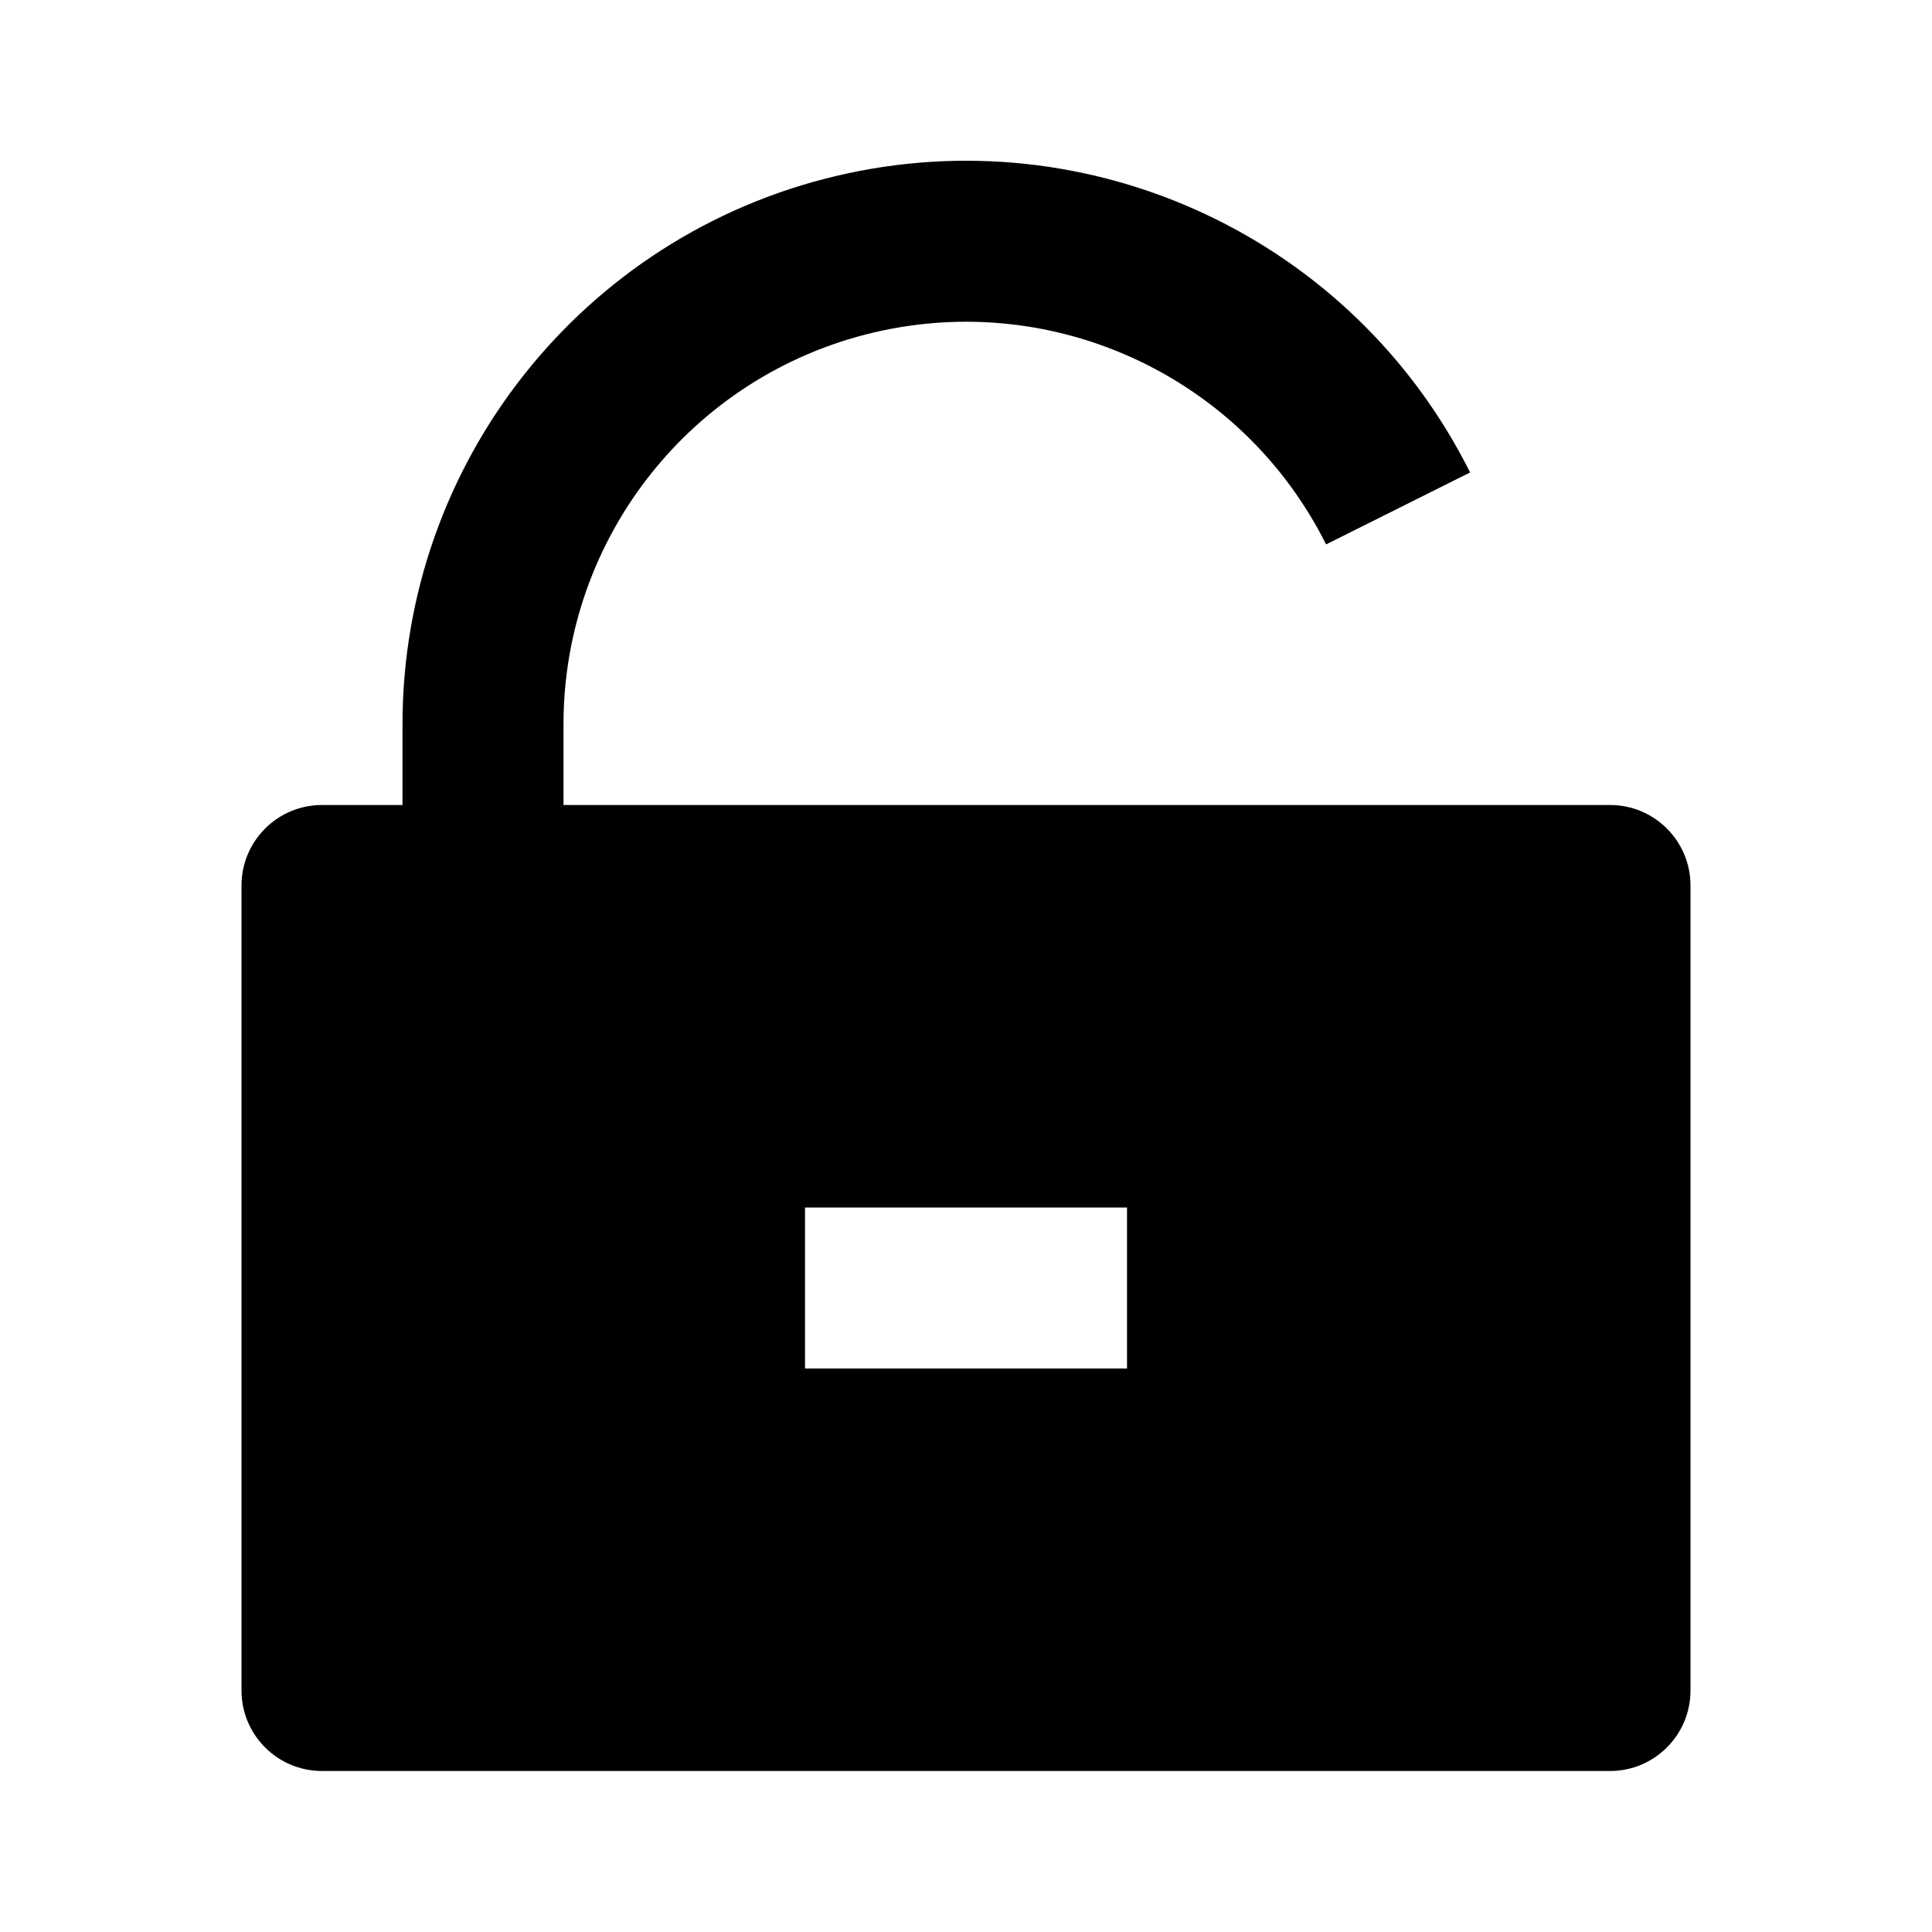
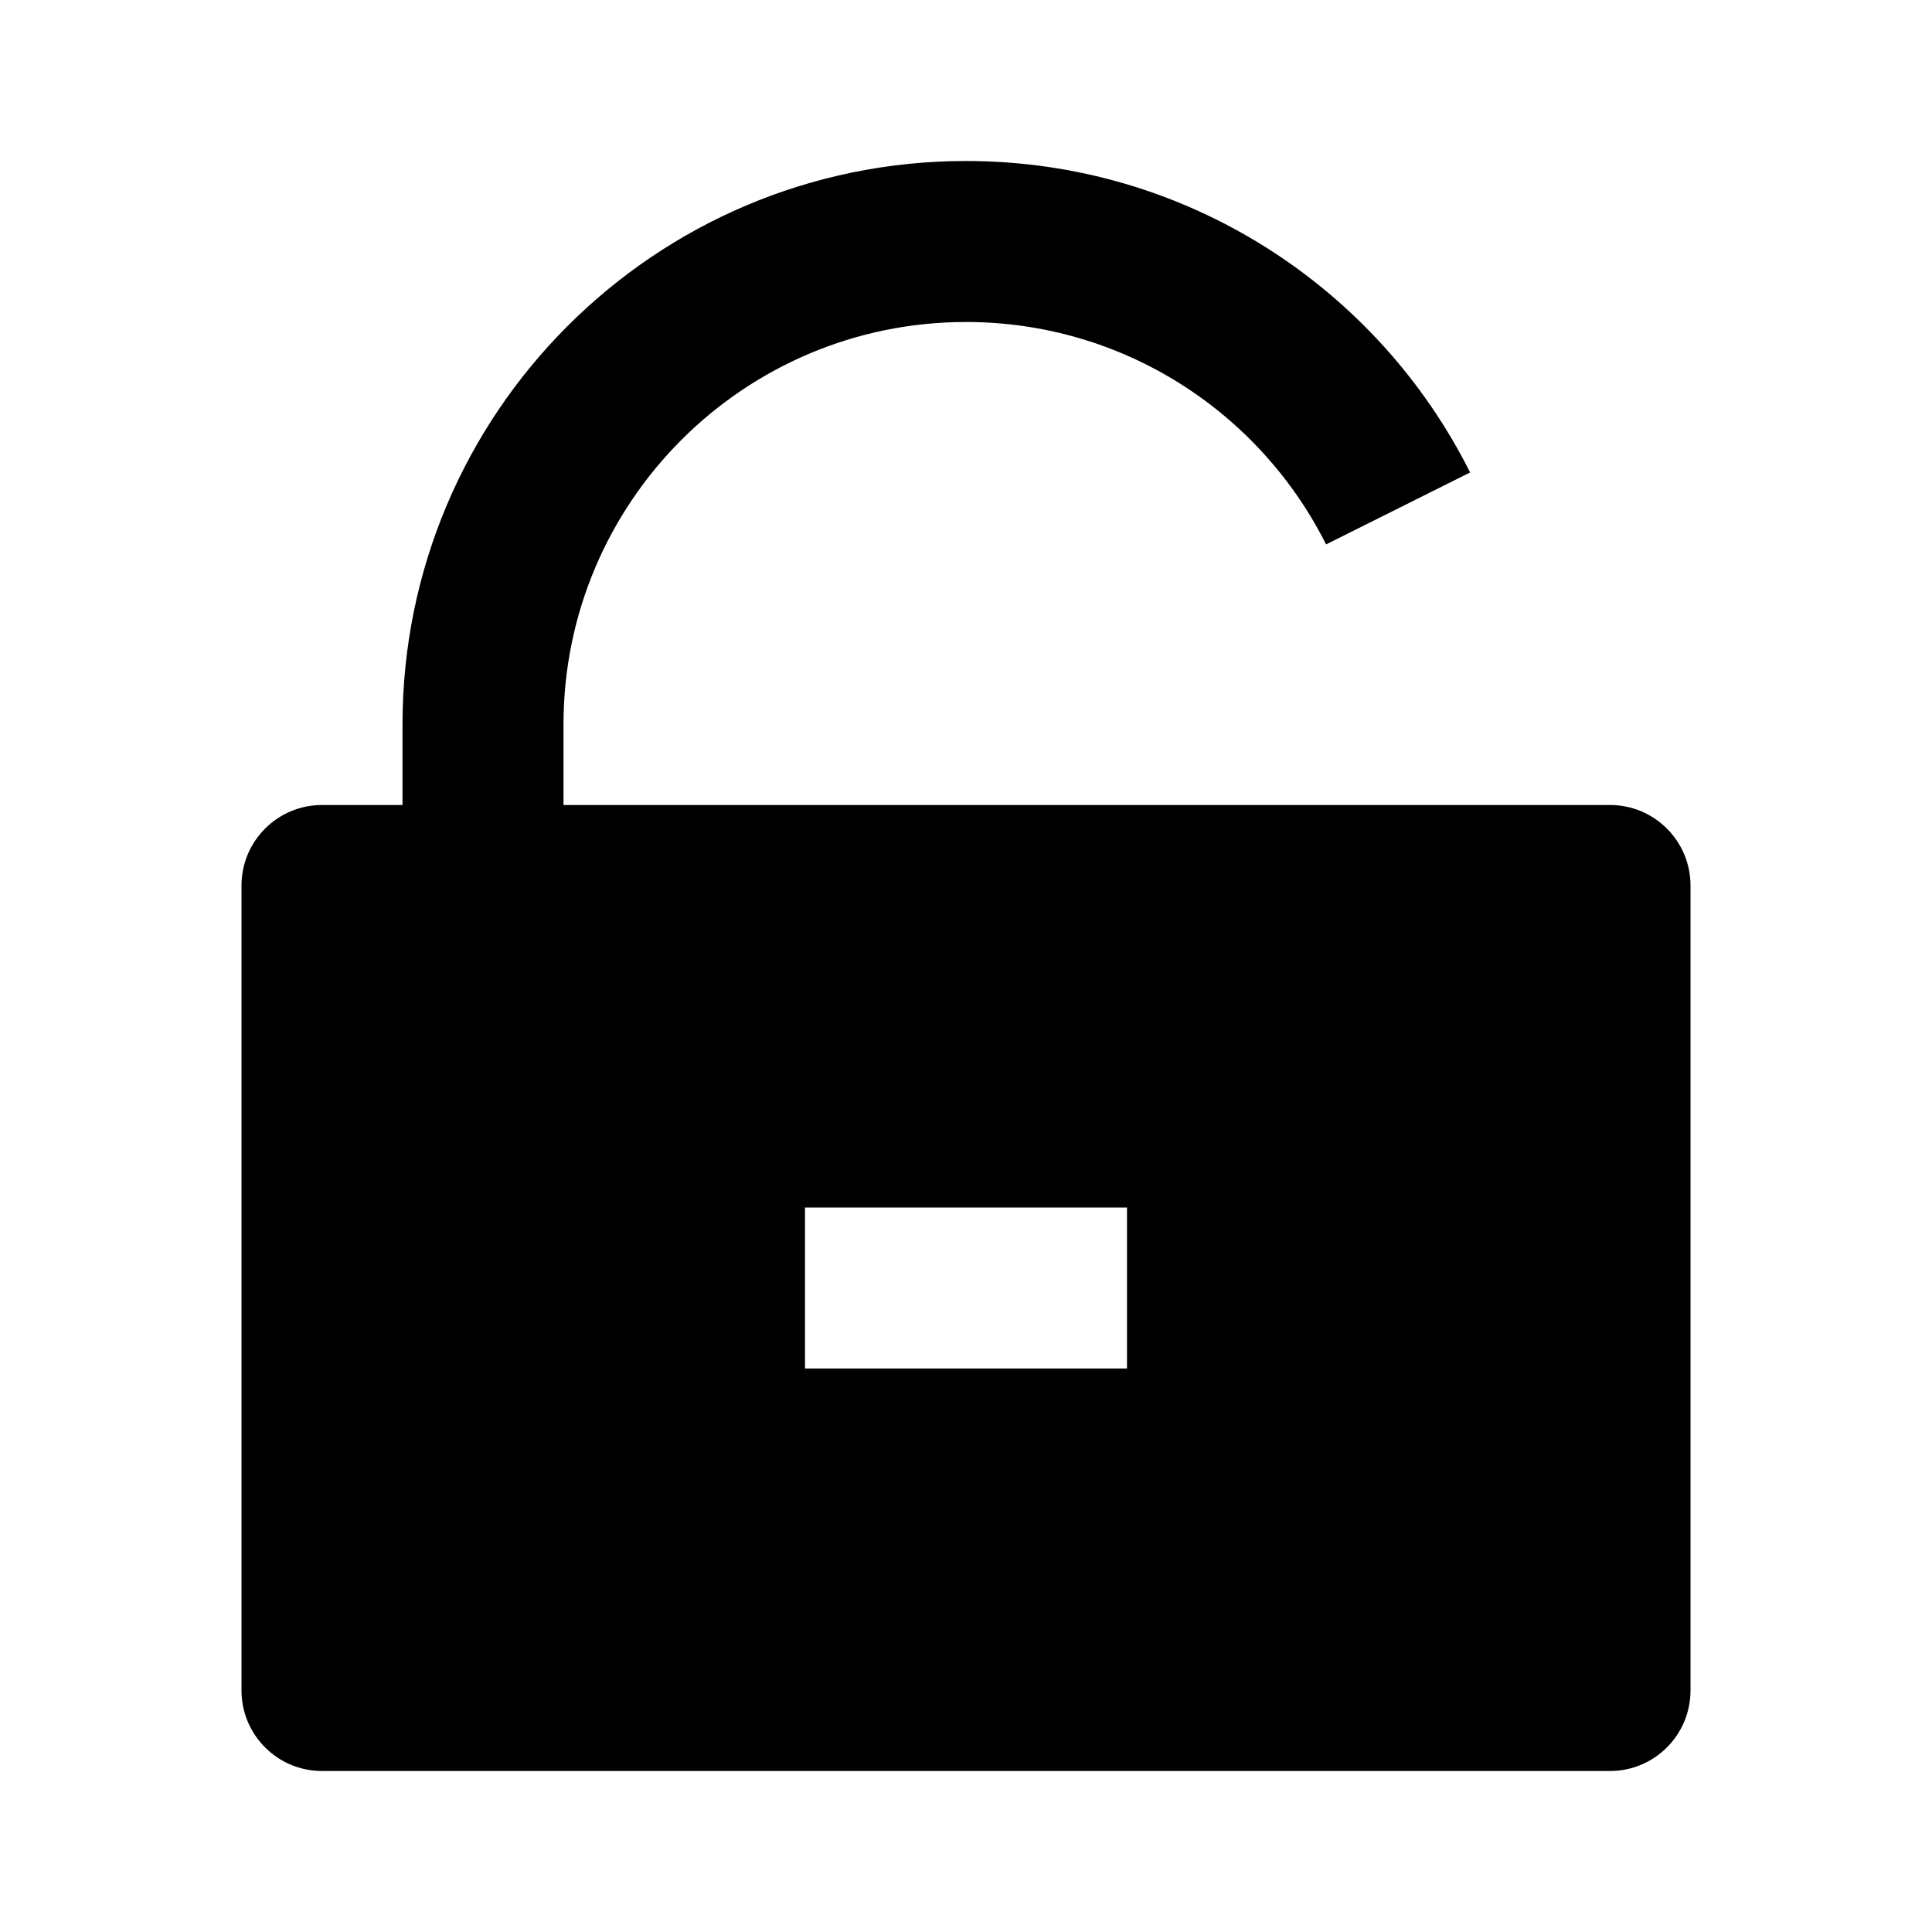
<svg xmlns="http://www.w3.org/2000/svg" viewBox="0 0 24 24">
-   <g>
-     <path fill="none" d="M0 0h24v24H0z" />
-     <path d="M7 10h13a1 1 0 0 1 1 1v10a1 1 0 0 1-1 1H4a1 1 0 0 1-1-1V11a1 1 0 0 1 1-1h1V9a7 7 0 0 1 13.262-3.131l-1.789.894A5 5 0 0 0 7 9v1zm3 5v2h4v-2h-4z" />
-   </g>
+   <path d="M7 10H20C20.552 10 21 10.448 21 11V21C21 21.552 20.552 22 20 22H4C3.448 22 3 21.552 3 21V11C3 10.448 3.448 10 4 10H5V9C5 5.134 8.134 2 12 2C14.741 2 17.113 3.575 18.262 5.869L16.473 6.763C15.652 5.125 13.957 4 12 4C9.239 4 7 6.239 7 9V10ZM10 15V17H14V15H10Z" />
</svg>
